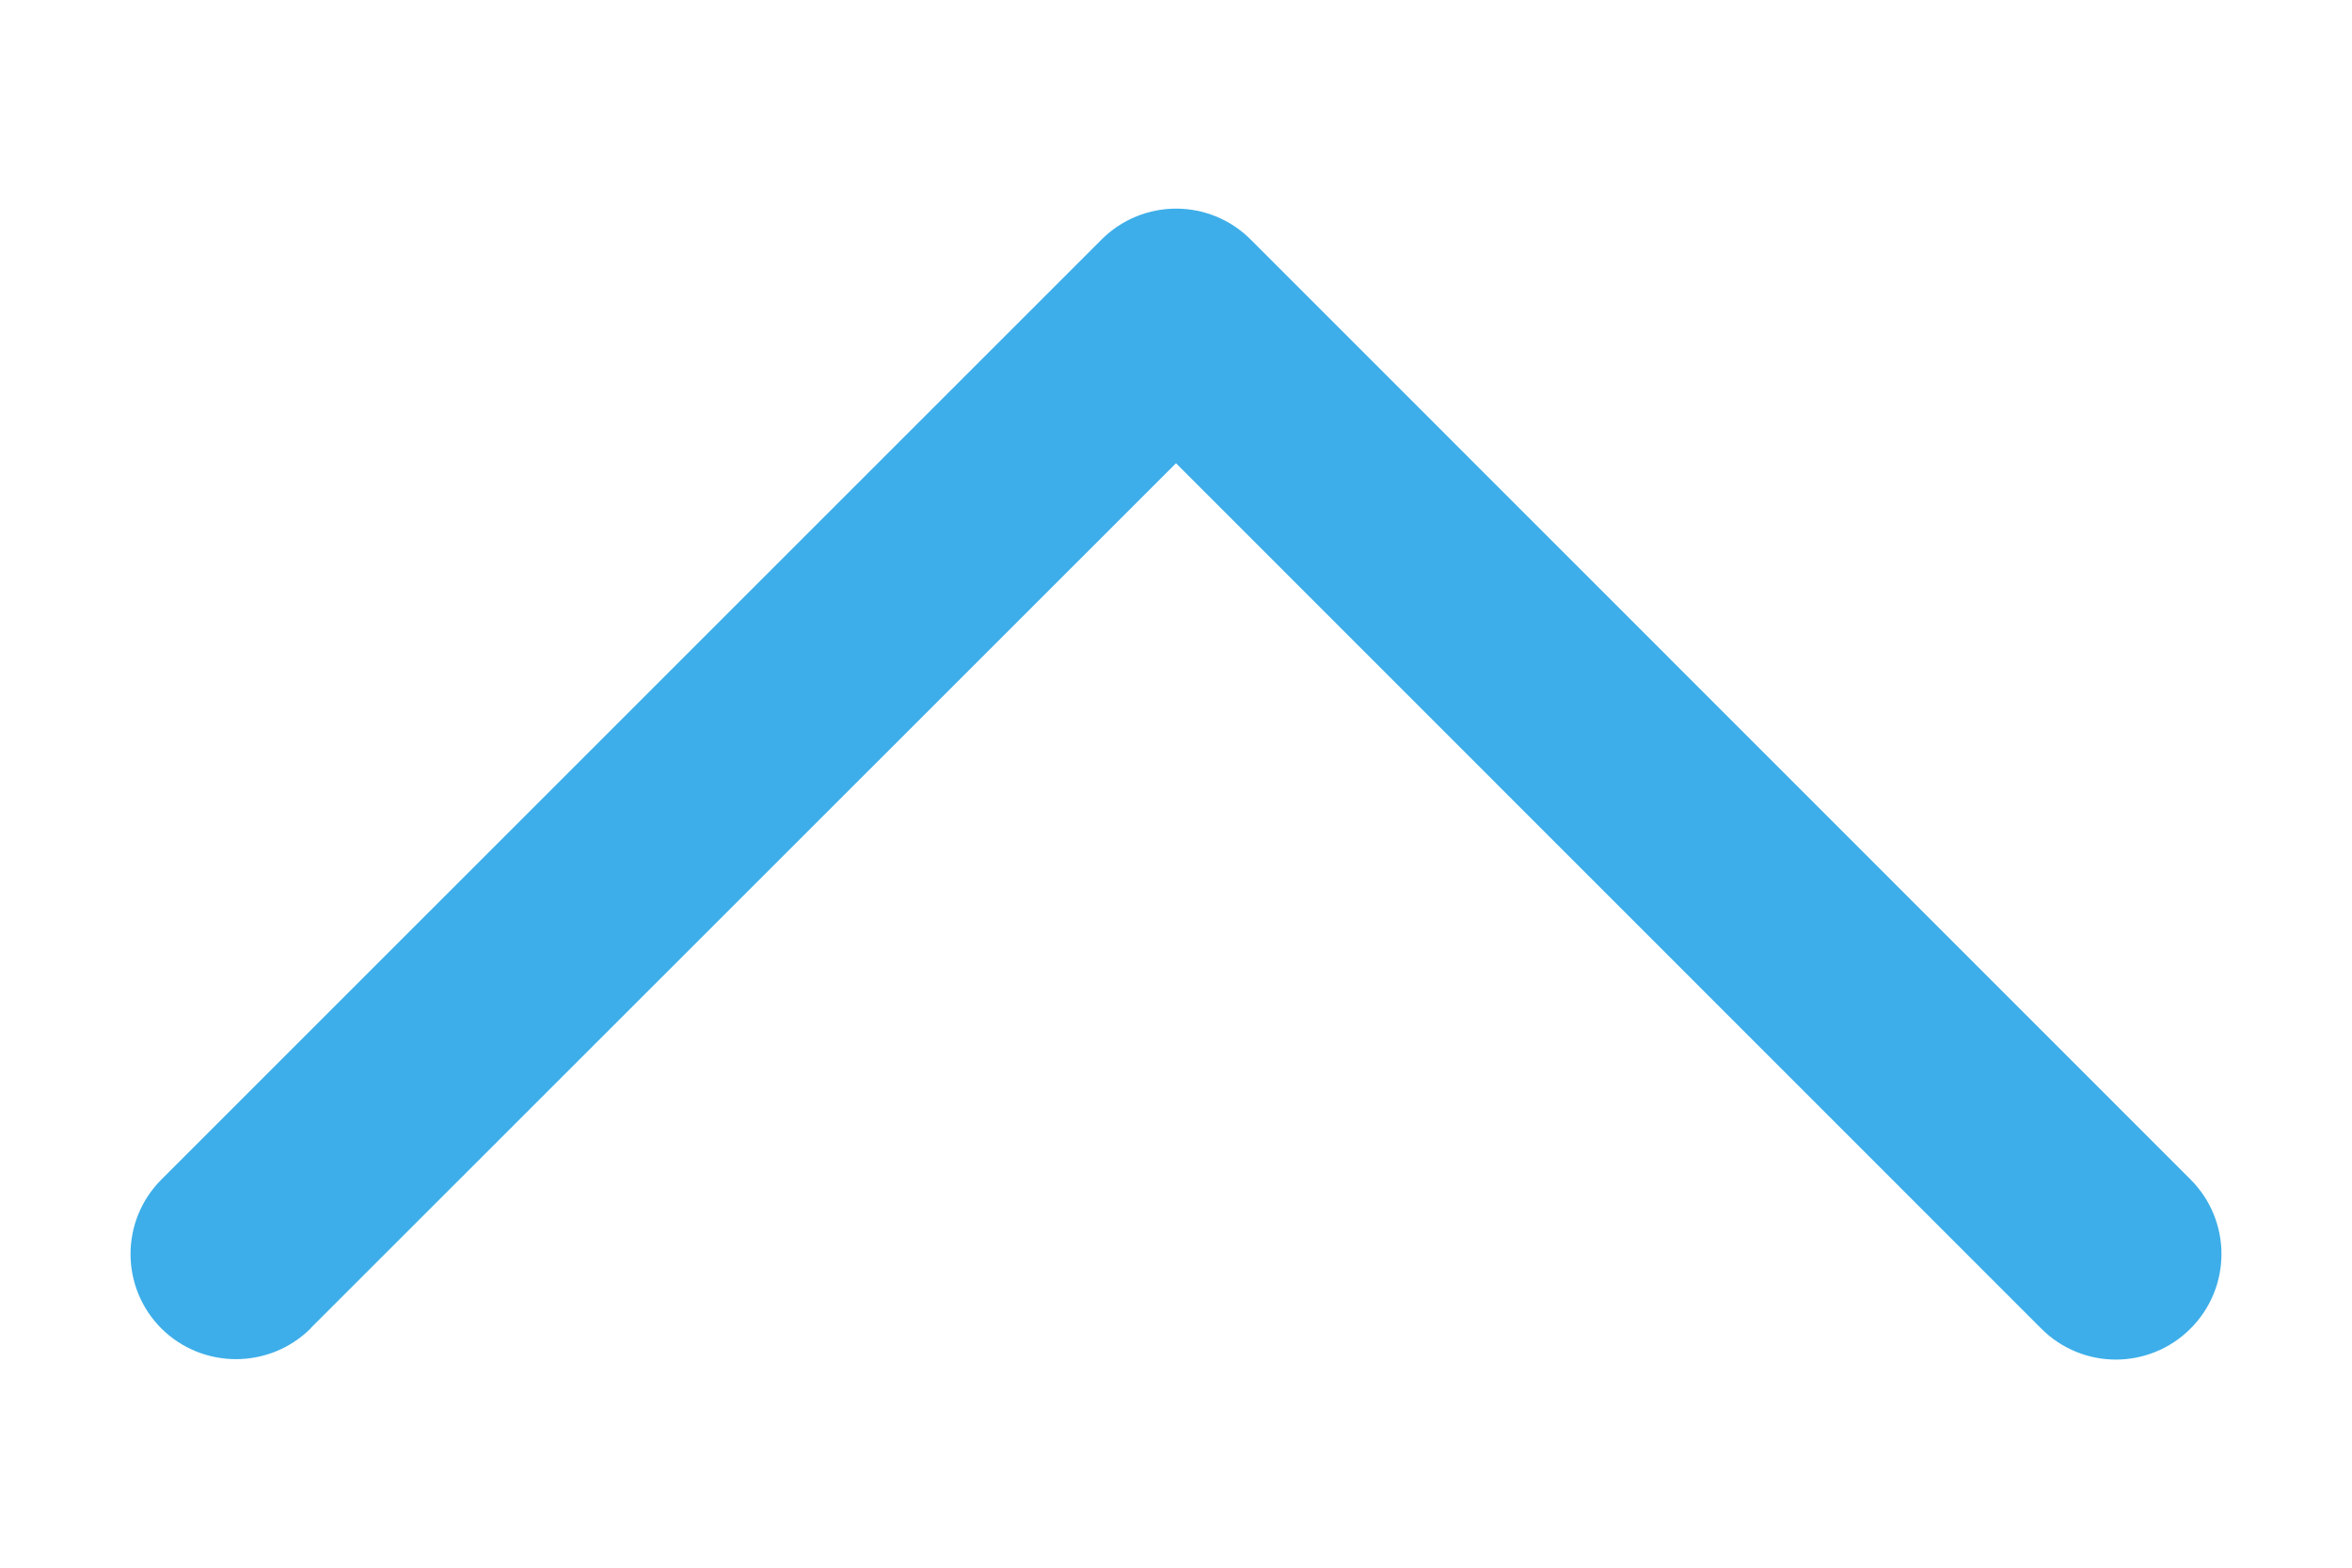
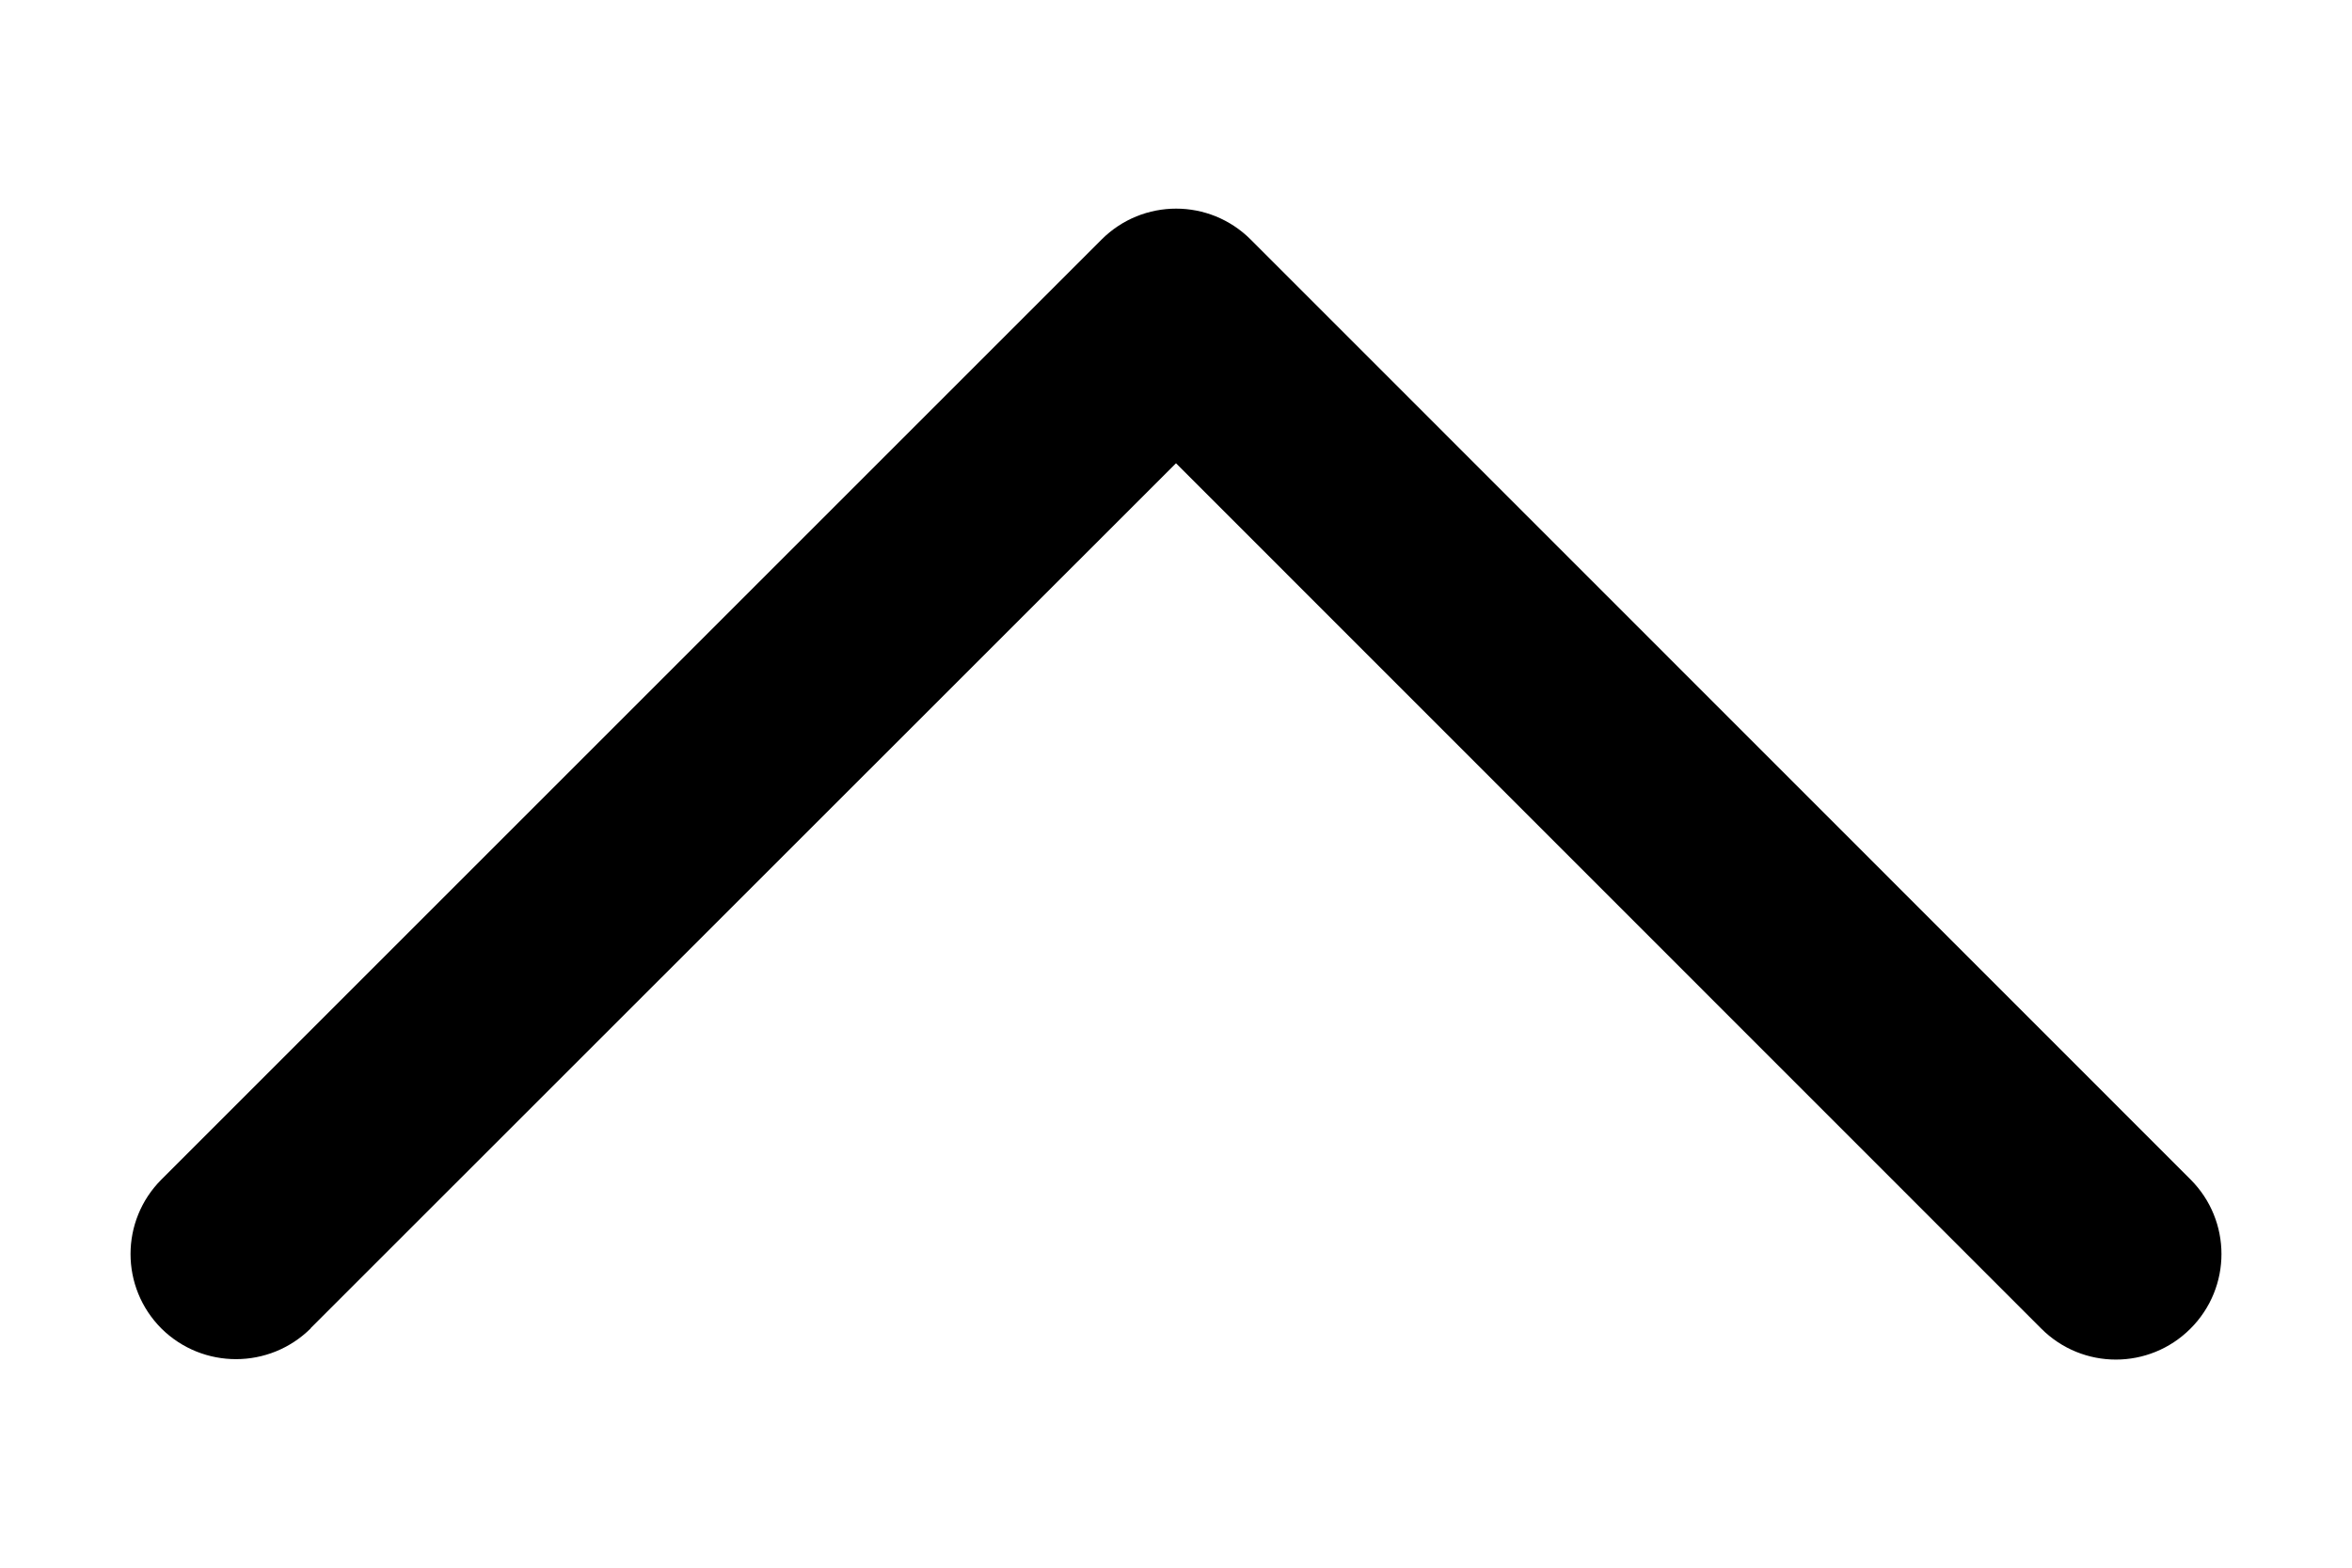
<svg x="0px" y="0px" width="9px" height="6px" viewBox="0 0 9 6" enable-background="new 0 0 9 6" xml:space="preserve">
-   <path d="M 1.189,5.083 4.5,1.773 7.811,5.085 c 0.158,0.158 0.413,0.158 0.571,0 0.158,-0.158 0.158,-0.413 0,-0.571 l -3.596,-3.597 0,0 0,0 c -0.158,-0.158 -0.413,-0.158 -0.571,0 L 0.618,4.514 c -0.158,0.158 -0.158,0.413 0,0.571 0.158,0.156 0.413,0.156 0.571,-0.001 z" fill="#3daee9" />
+   <path d="M 1.189,5.083 4.5,1.773 7.811,5.085 c 0.158,0.158 0.413,0.158 0.571,0 0.158,-0.158 0.158,-0.413 0,-0.571 l -3.596,-3.597 0,0 0,0 c -0.158,-0.158 -0.413,-0.158 -0.571,0 L 0.618,4.514 c -0.158,0.158 -0.158,0.413 0,0.571 0.158,0.156 0.413,0.156 0.571,-0.001 z" fill="@accent" />
</svg>
